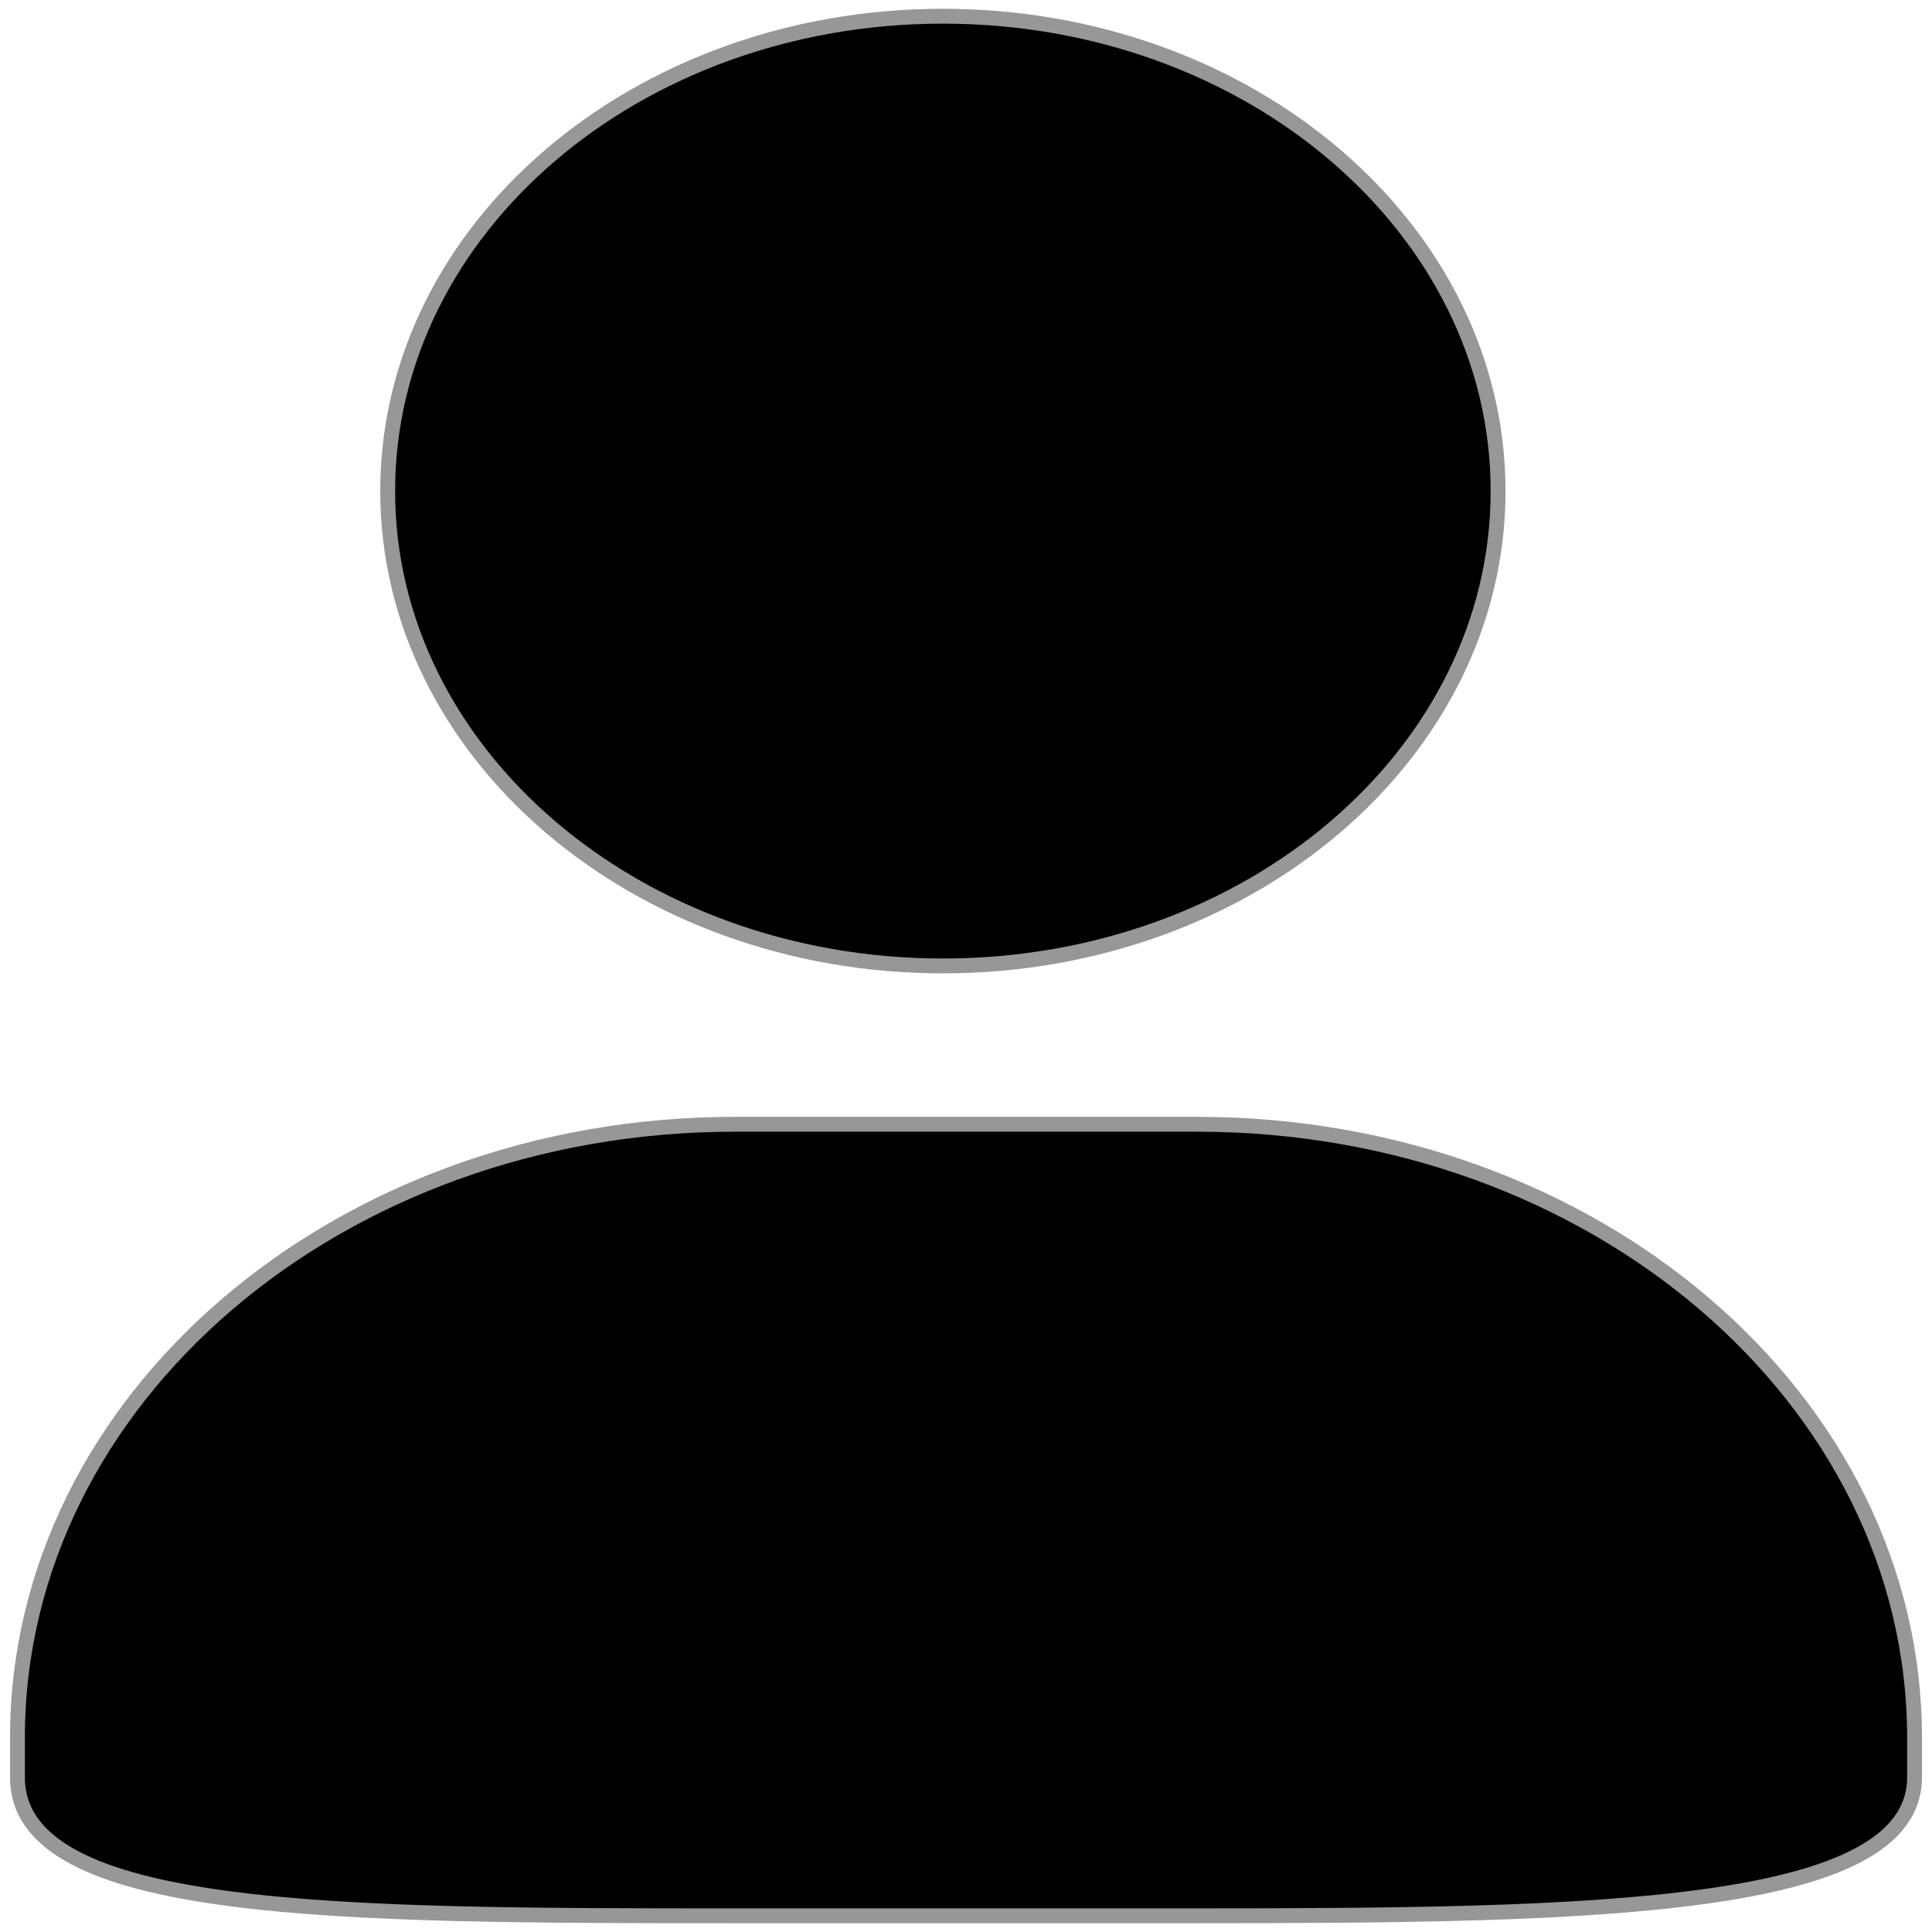
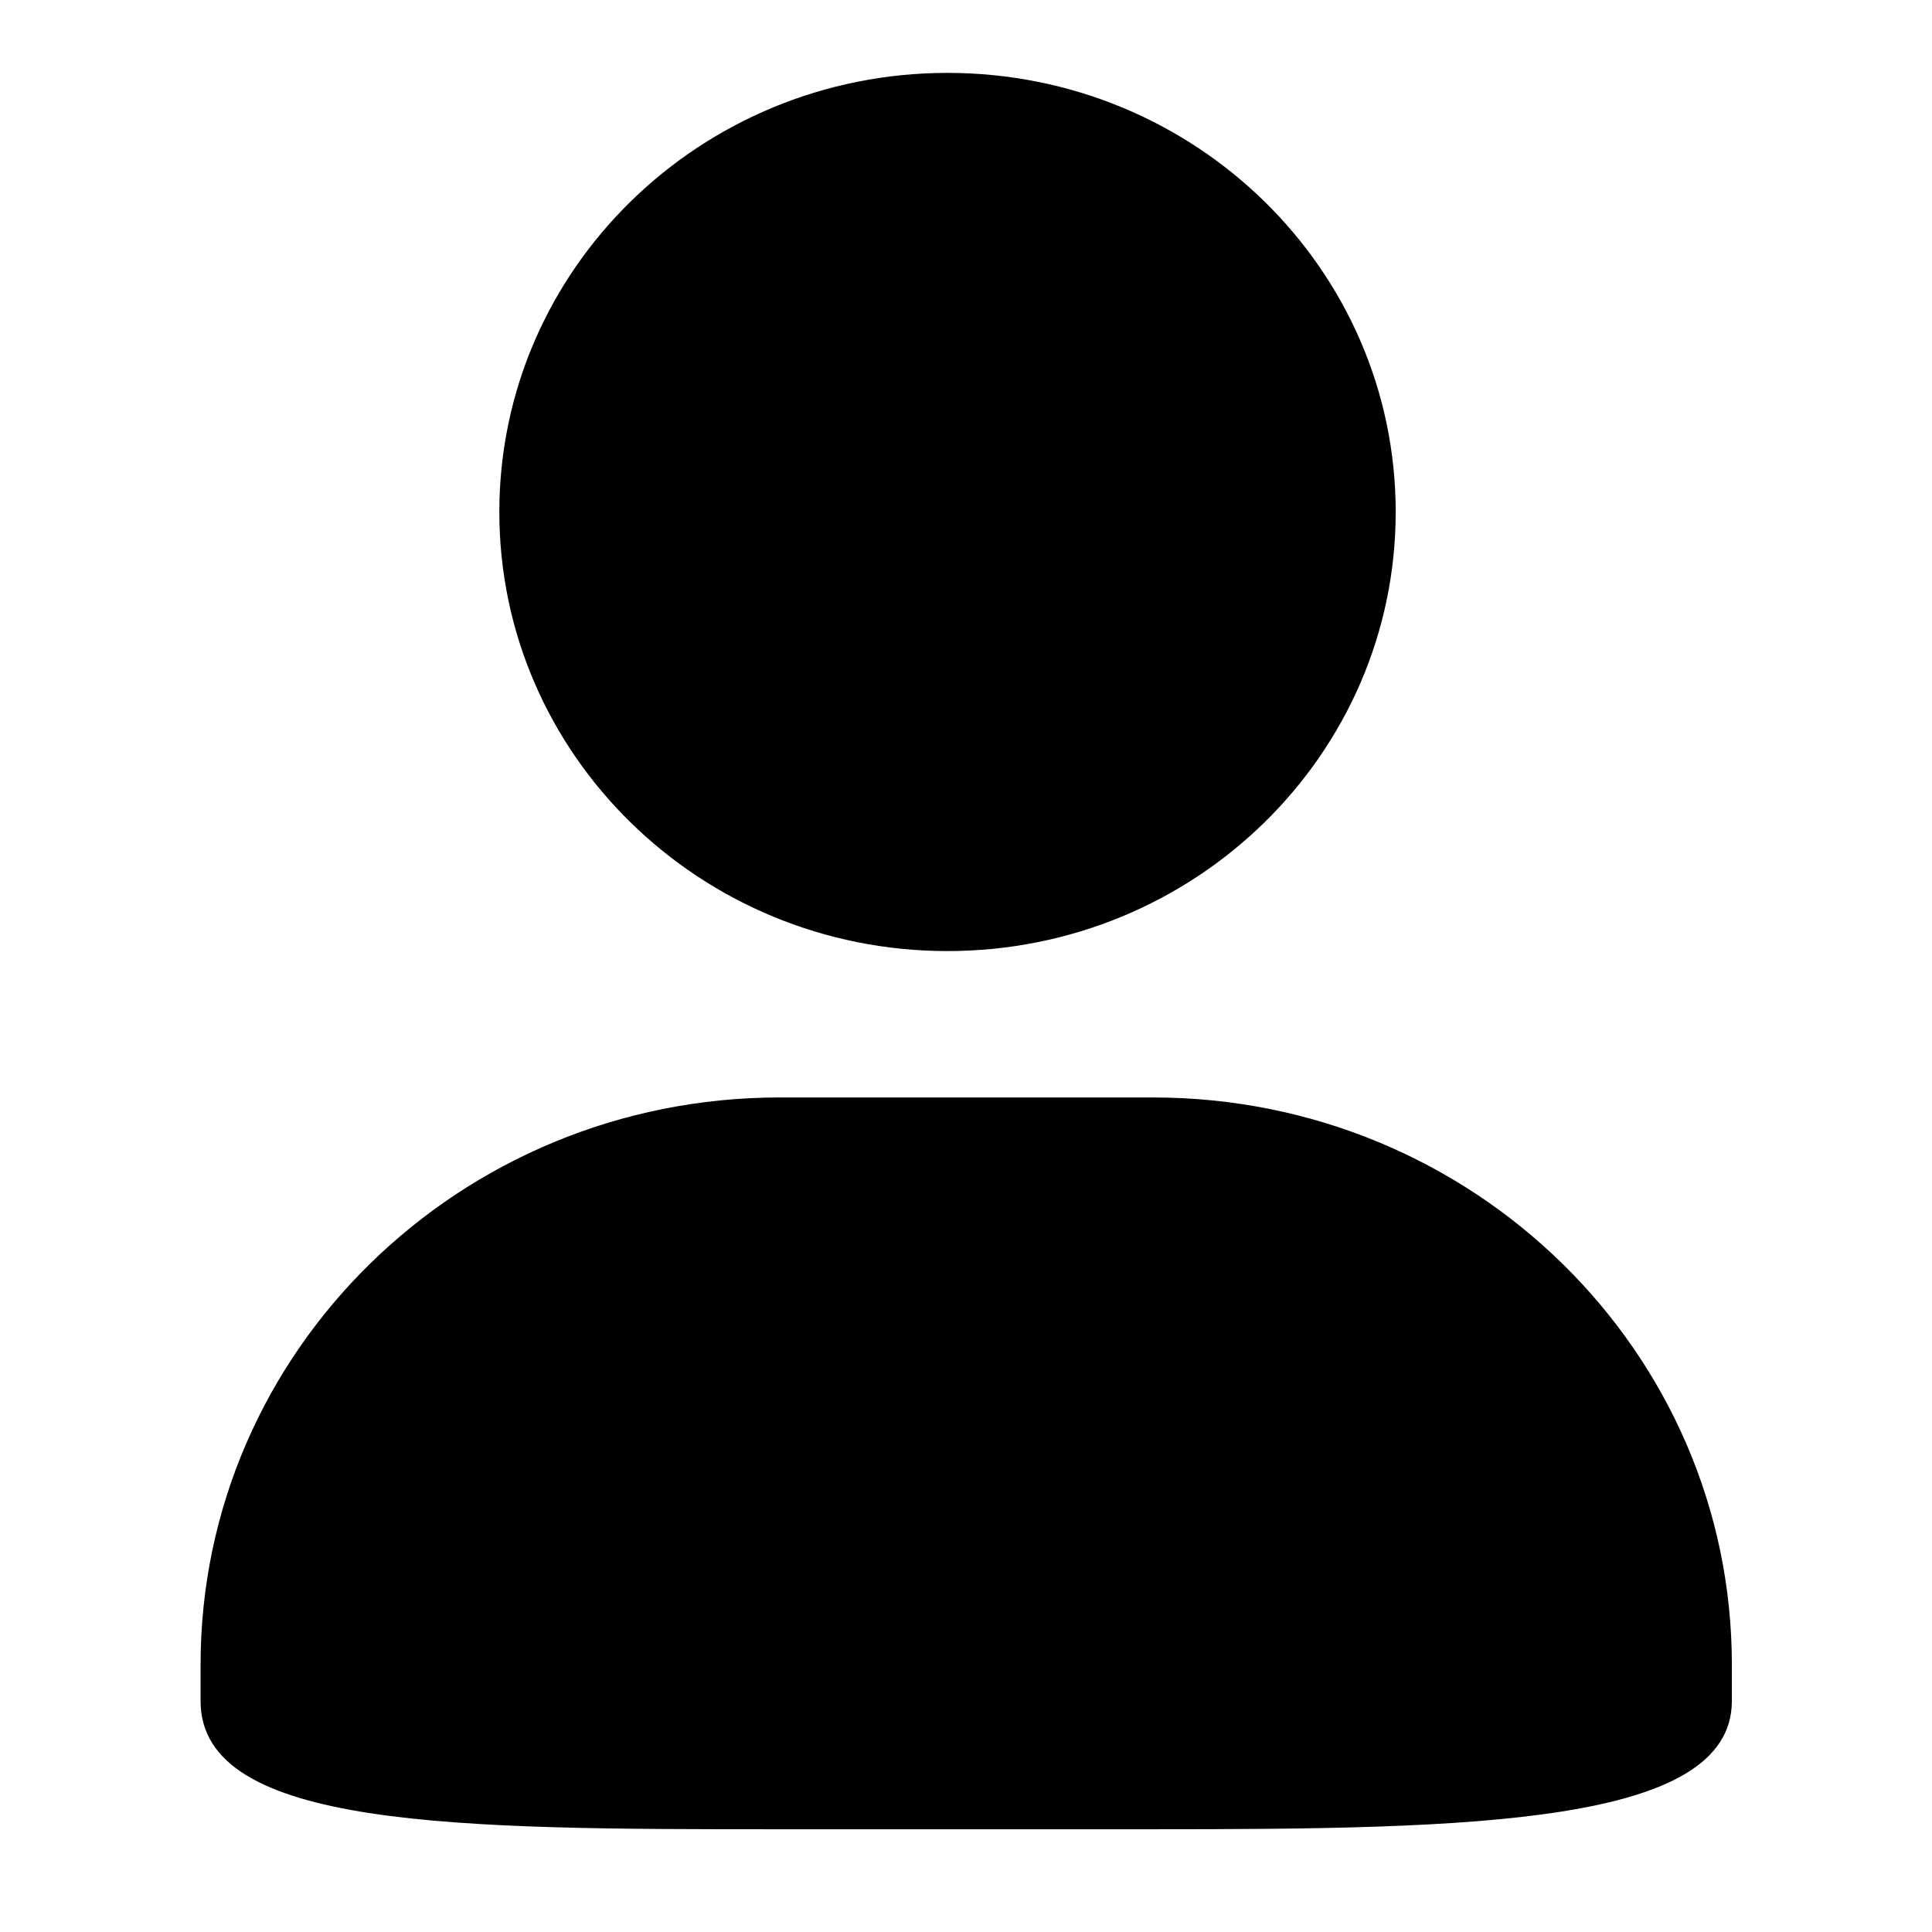
- <svg xmlns="http://www.w3.org/2000/svg" width="130" height="130">
-   <path d="M63.444 64.996c20.633 0 37.359-14.308 37.359-31.953 0-17.649-16.726-31.952-37.359-31.952-20.631 0-37.36 14.303-37.358 31.952 0 17.645 16.727 31.953 37.359 31.953zM80.57 75.65H49.434c-26.652 0-48.26 18.477-48.26 41.27v2.664c0 9.316 21.608 9.325 48.26 9.325H80.57c26.649 0 48.256-.344 48.256-9.325v-2.663c0-22.794-21.605-41.271-48.256-41.271z" stroke="#979797" />
+ <svg xmlns="http://www.w3.org/2000/svg" class="icon" width="200px" height="200.00px" viewBox="0 0 1024 1024" version="1.1">
+   <path fill="" d="M502.179 38.633c-131.072 0-237.521 104.169-237.521 232.727s106.403 232.727 237.521 232.727c131.165 0 237.568-104.169 237.568-232.727s-106.31-232.727-237.568-232.727z m0 0c-131.072 0-237.521 104.169-237.521 232.727s106.403 232.727 237.521 232.727c131.165 0 237.568-104.169 237.568-232.727s-106.31-232.727-237.568-232.727zM413.184 581.679c-169.472 0-306.874 134.609-306.874 300.591v19.316c0 67.91 137.402 67.956 306.874 67.956h197.958c169.425 0 306.781-2.513 306.781-67.956v-19.316c0-165.981-137.356-300.591-306.781-300.591H413.184z m0 0" />
</svg>
